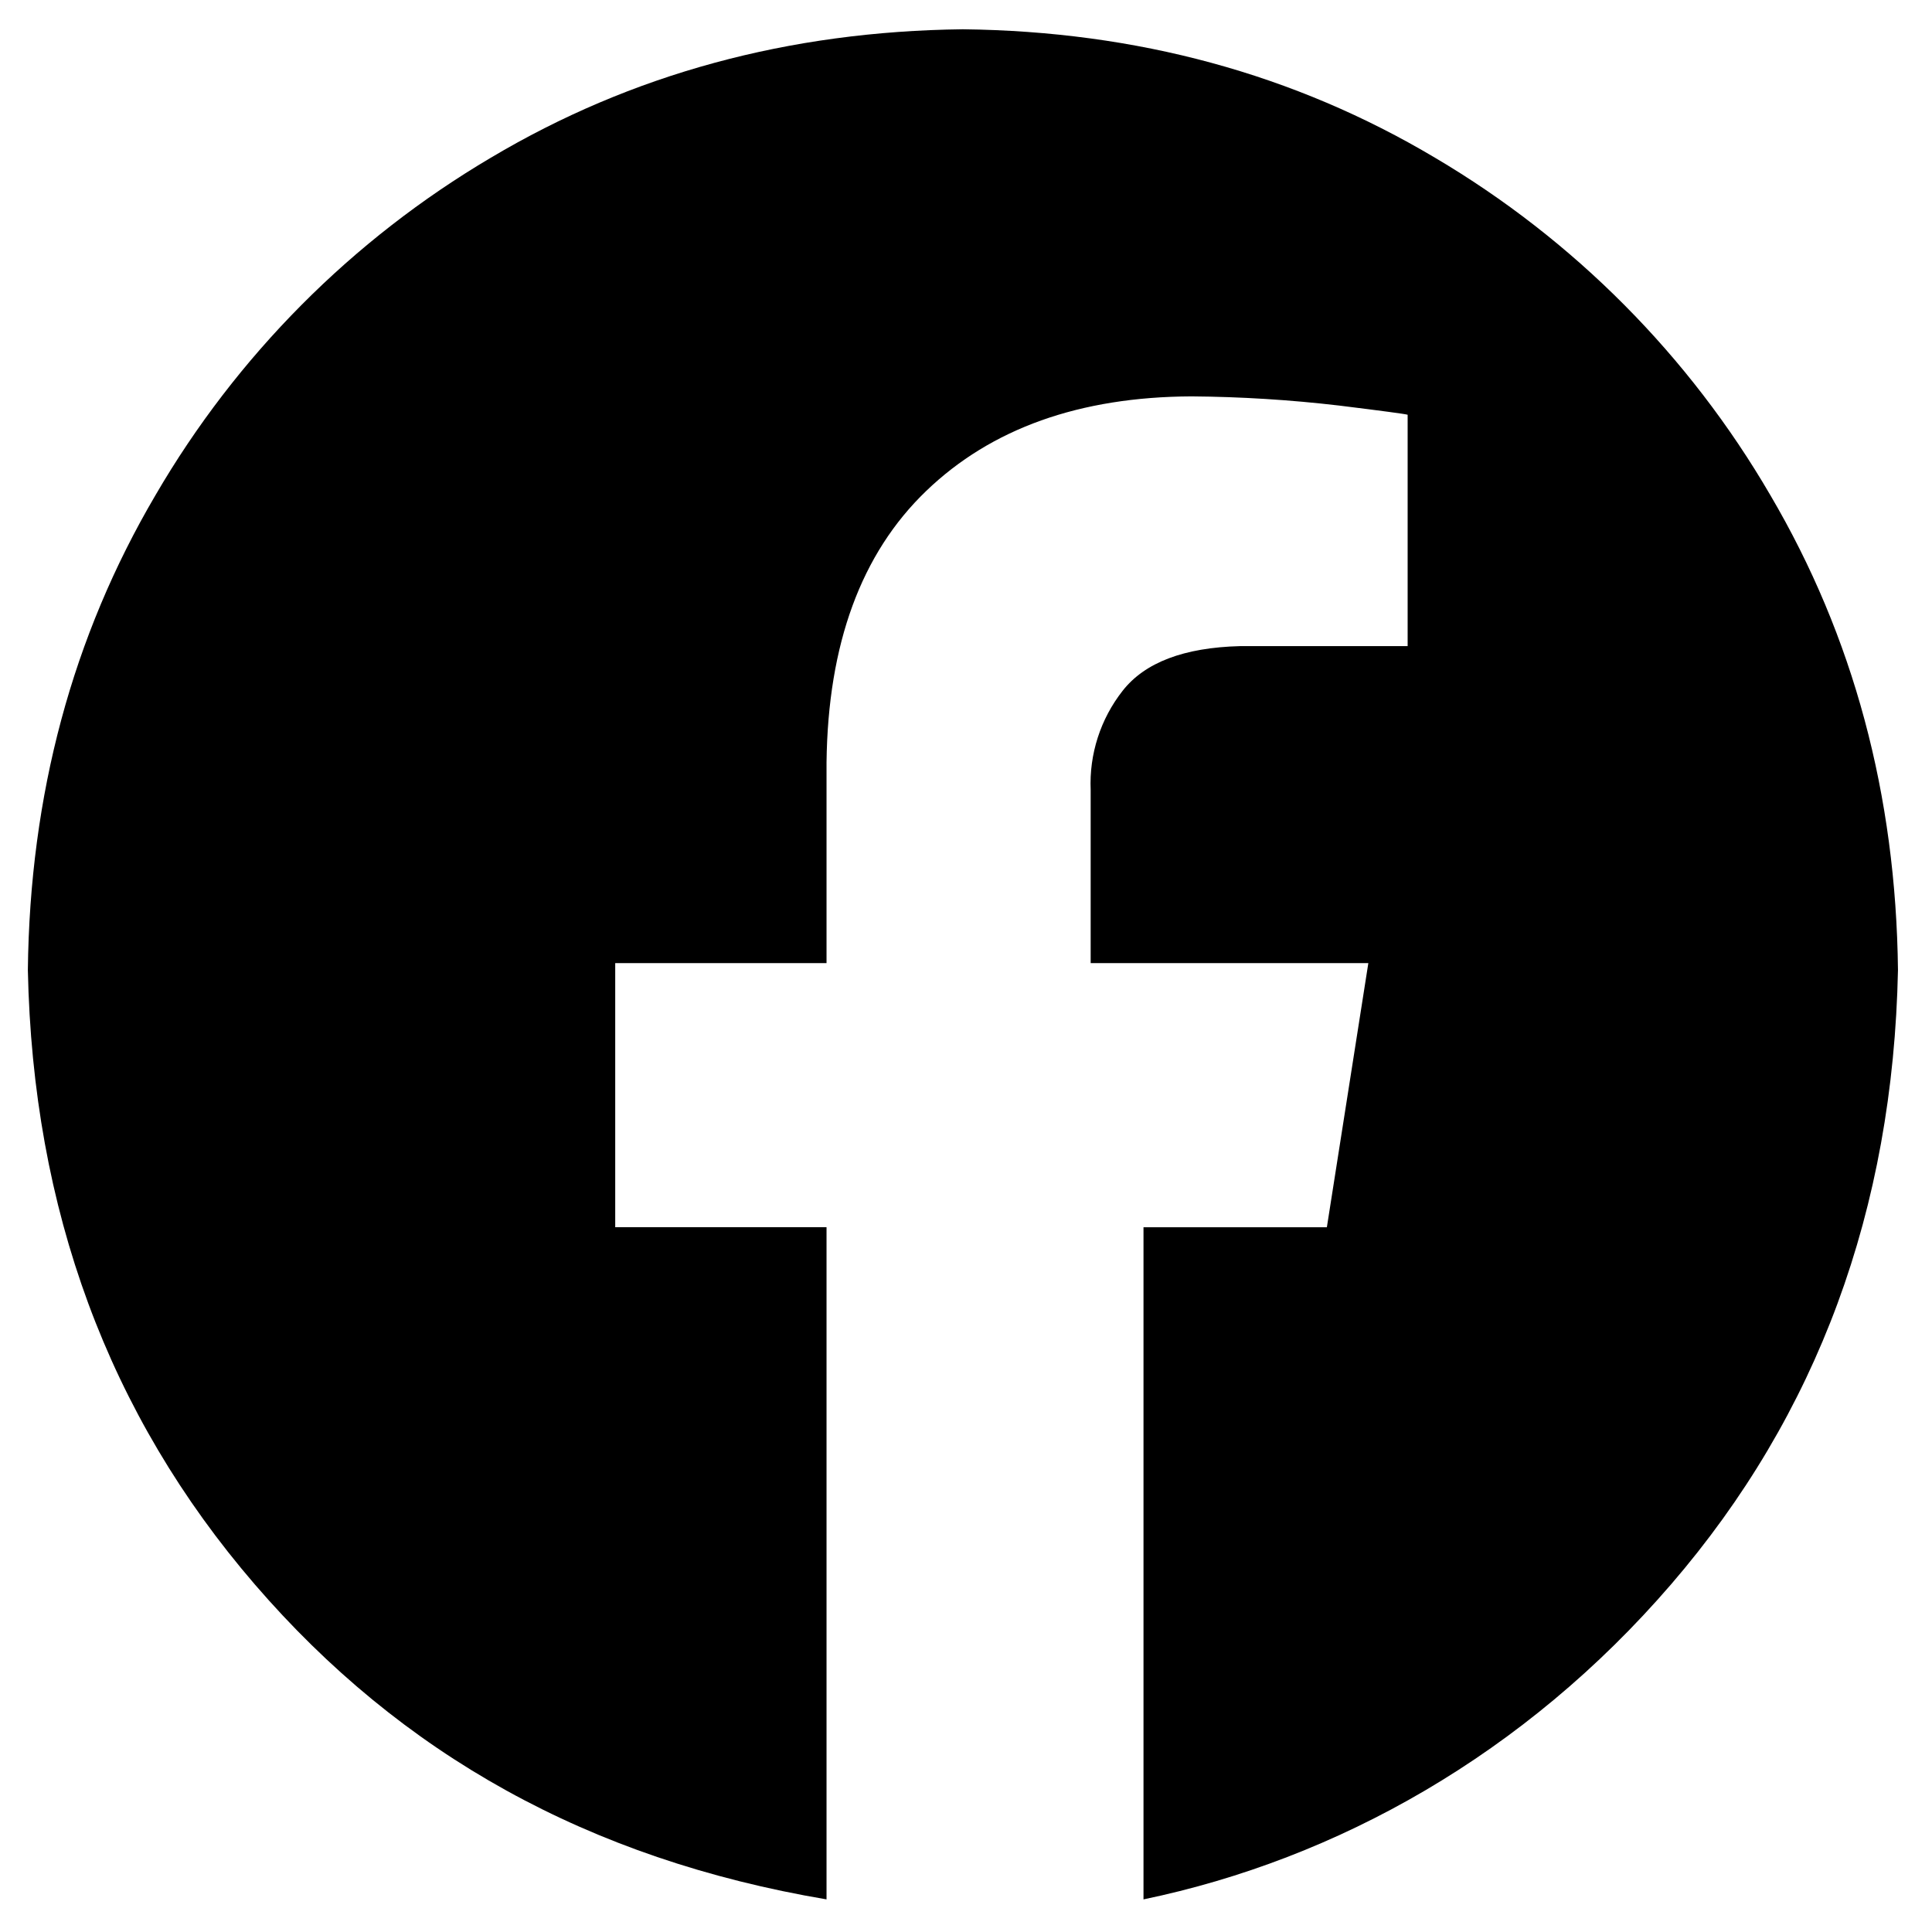
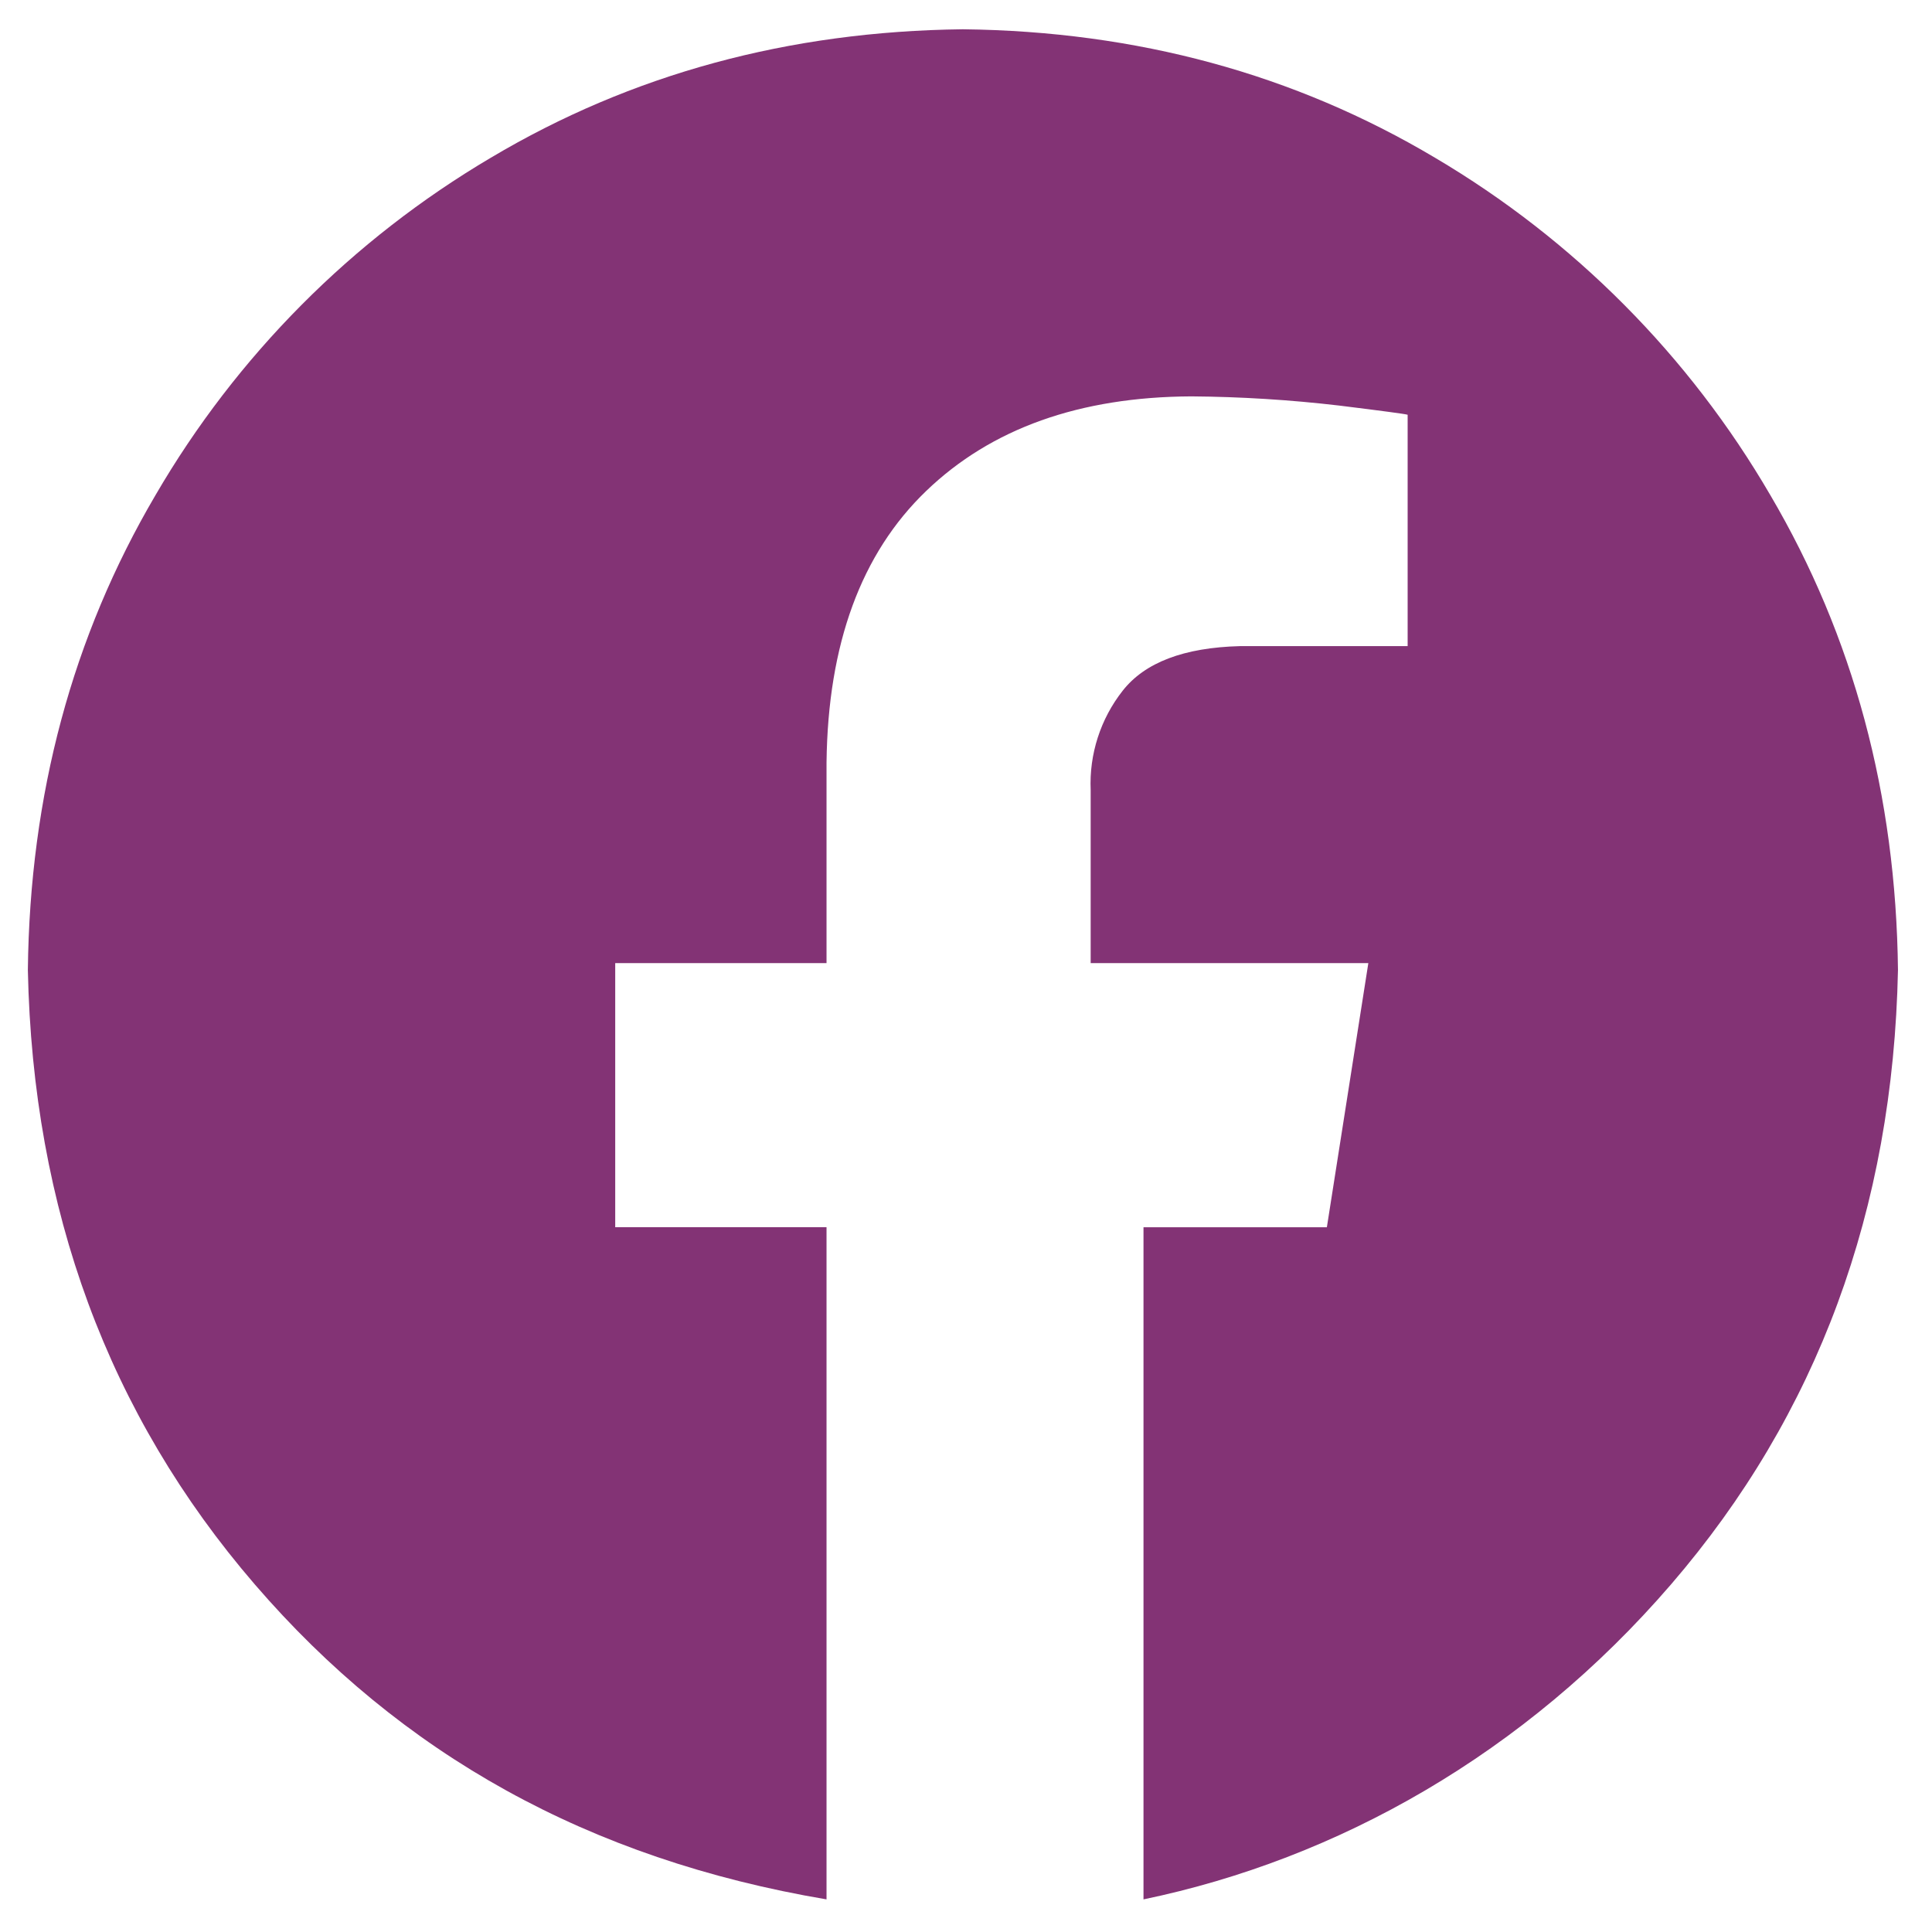
- <svg xmlns="http://www.w3.org/2000/svg" id="Layer_1" height="512" viewBox="0 0 512 512" width="512" data-name="Layer 1">
+ <svg xmlns="http://www.w3.org/2000/svg" id="Layer_1" height="512" viewBox="0 0 512 512" width="512" fill="#833375" data-name="Layer 1">
  <path d="m255.182 7.758q69.23.79 125.085 34.029a249.734 249.734 0 0 1 88.891 89.435q33.037 56.191 33.824 125.843-1.962 95.3-60.117 162.791c-38.77 44.994-88.425 72.83-139.827 83.501v-178.127h48.597l10.99-70h-73.587v-45.848a39.844 39.844 0 0 1 8.474-26.323q8.828-11.253 31.09-11.829h44.437v-61.318q-.956-.308-18.15-2.434a360.743 360.743 0 0 0 -39.16-2.434q-44.433.205-70.281 25.067-25.849 24.855-26.409 71.921v53.197h-56v70h56v178.127c-63.115-10.671-112.77-38.507-151.54-83.501s-58.808-99.258-60.116-162.791q.785-69.655 33.824-125.843a249.739 249.739 0 0 1 88.892-89.435q55.853-33.233 125.084-34.029z" fill-rule="evenodd" />
</svg>
